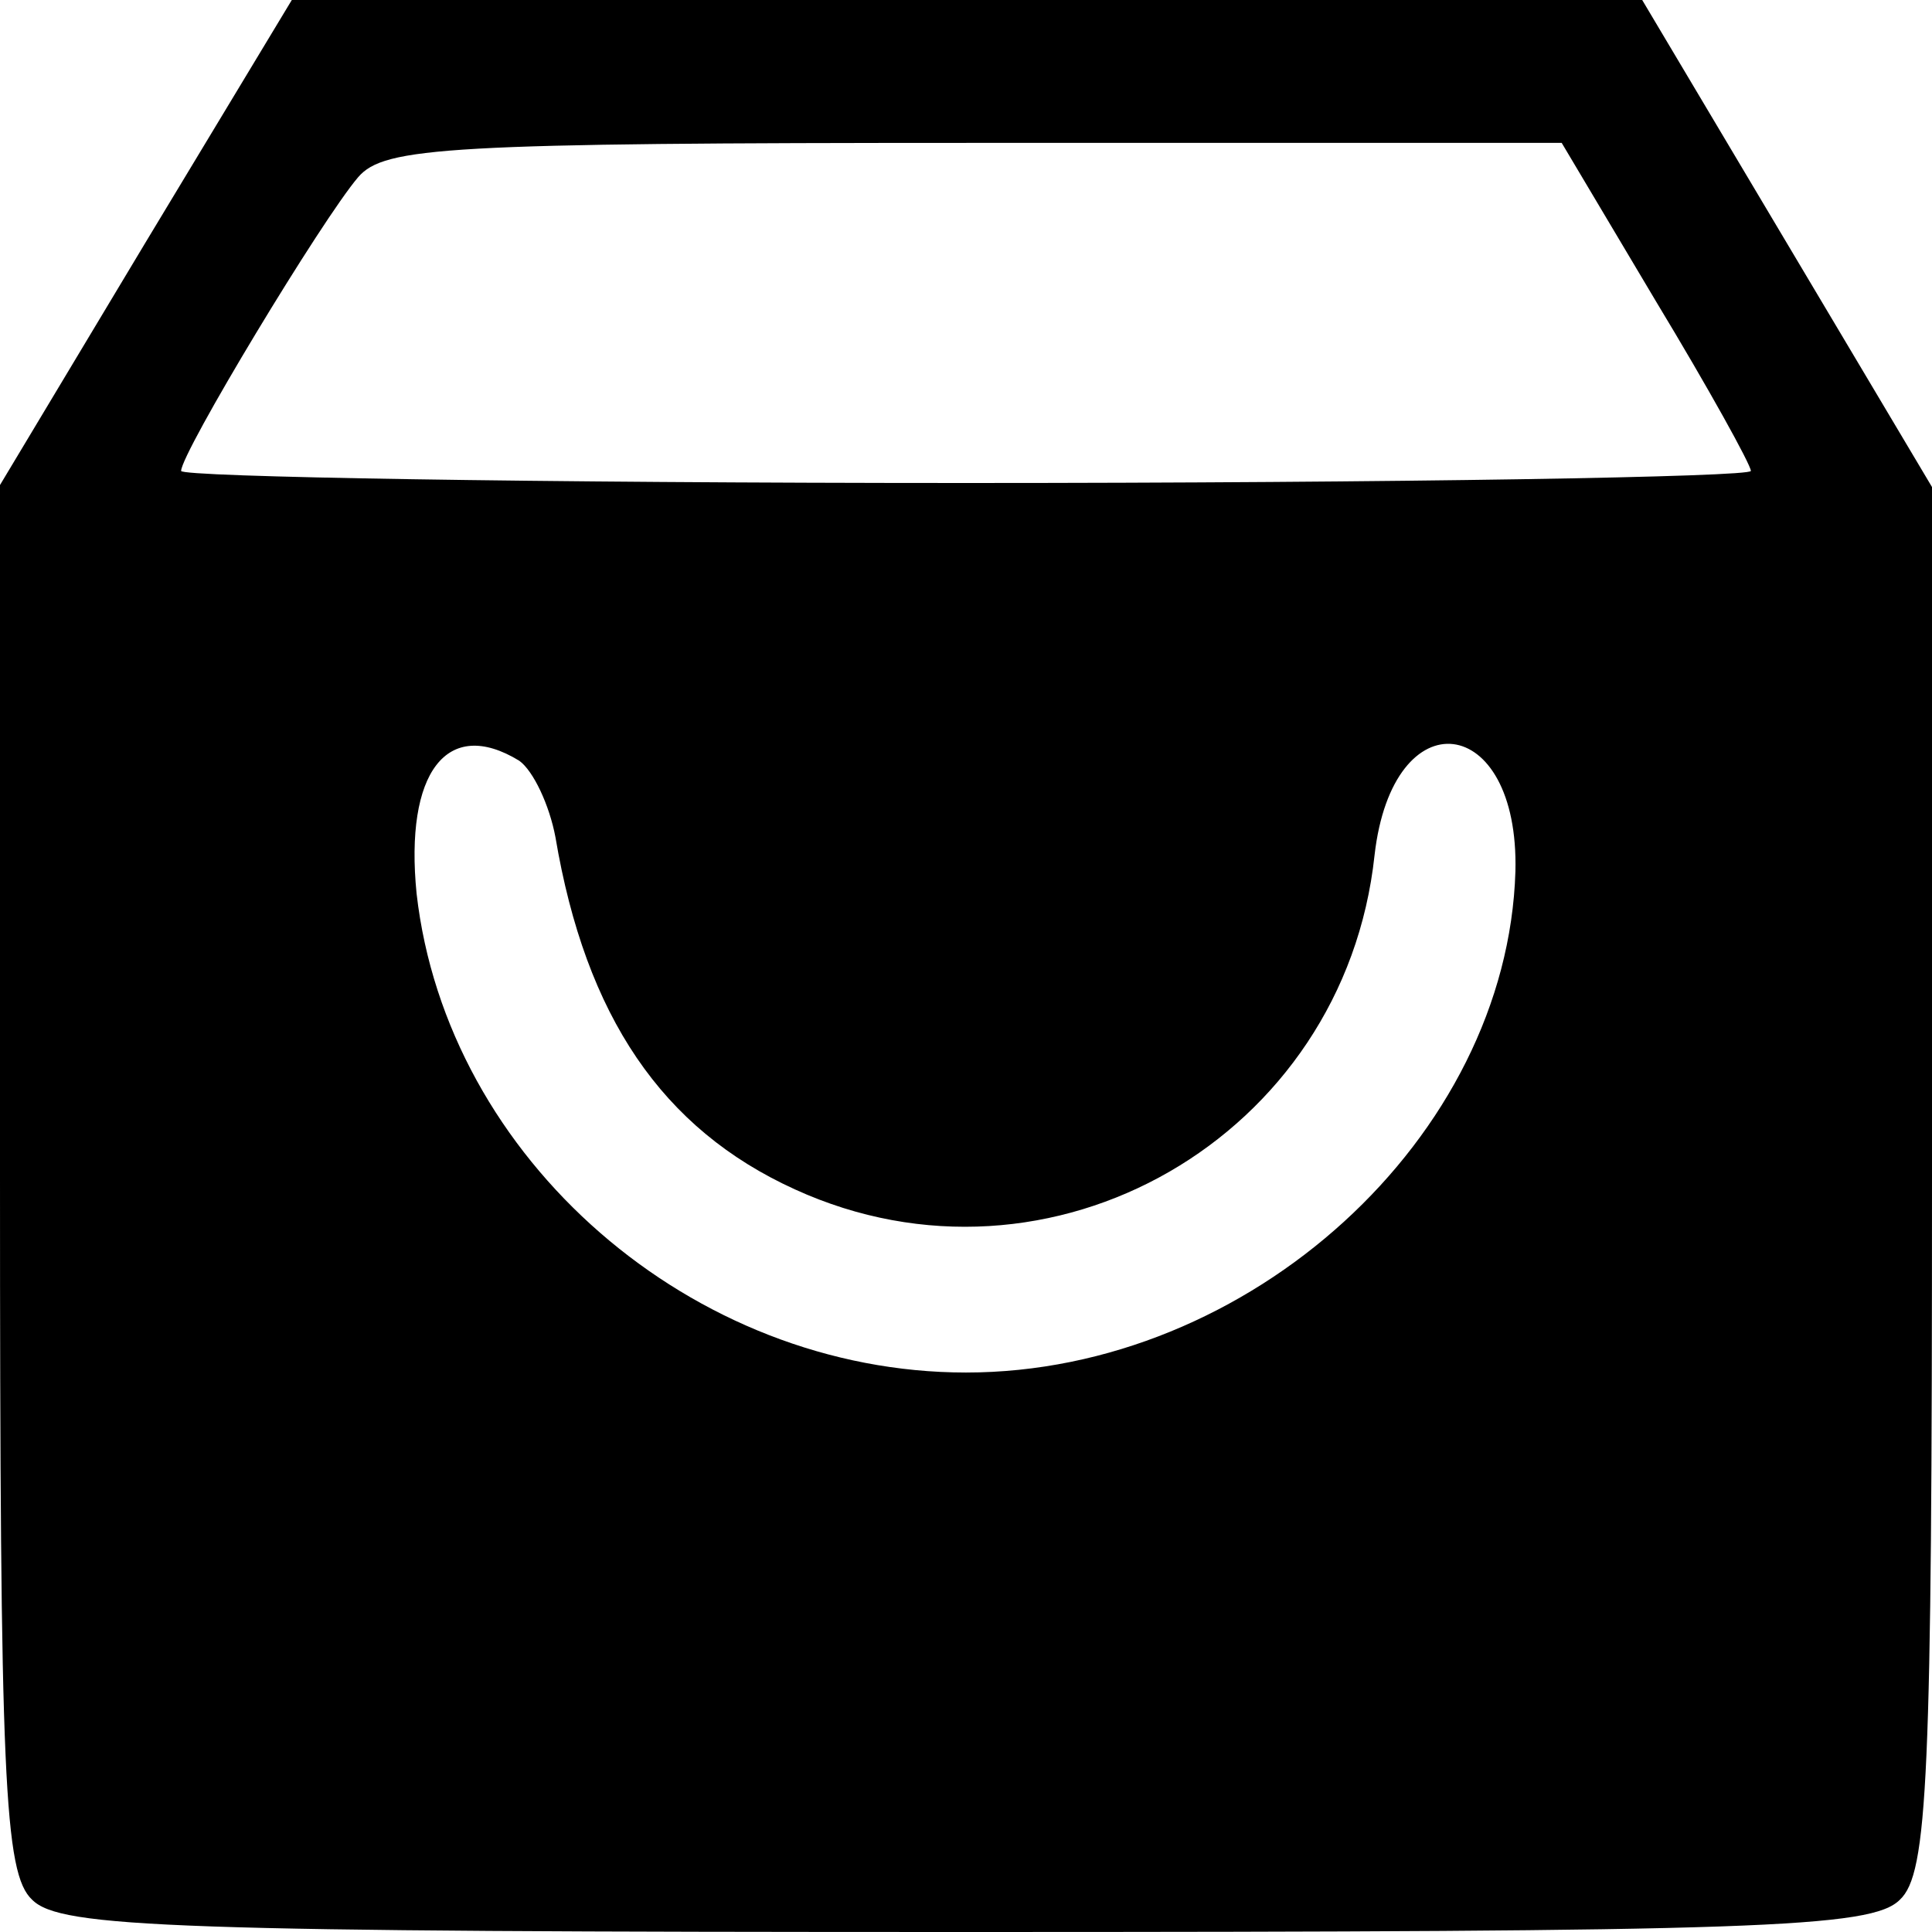
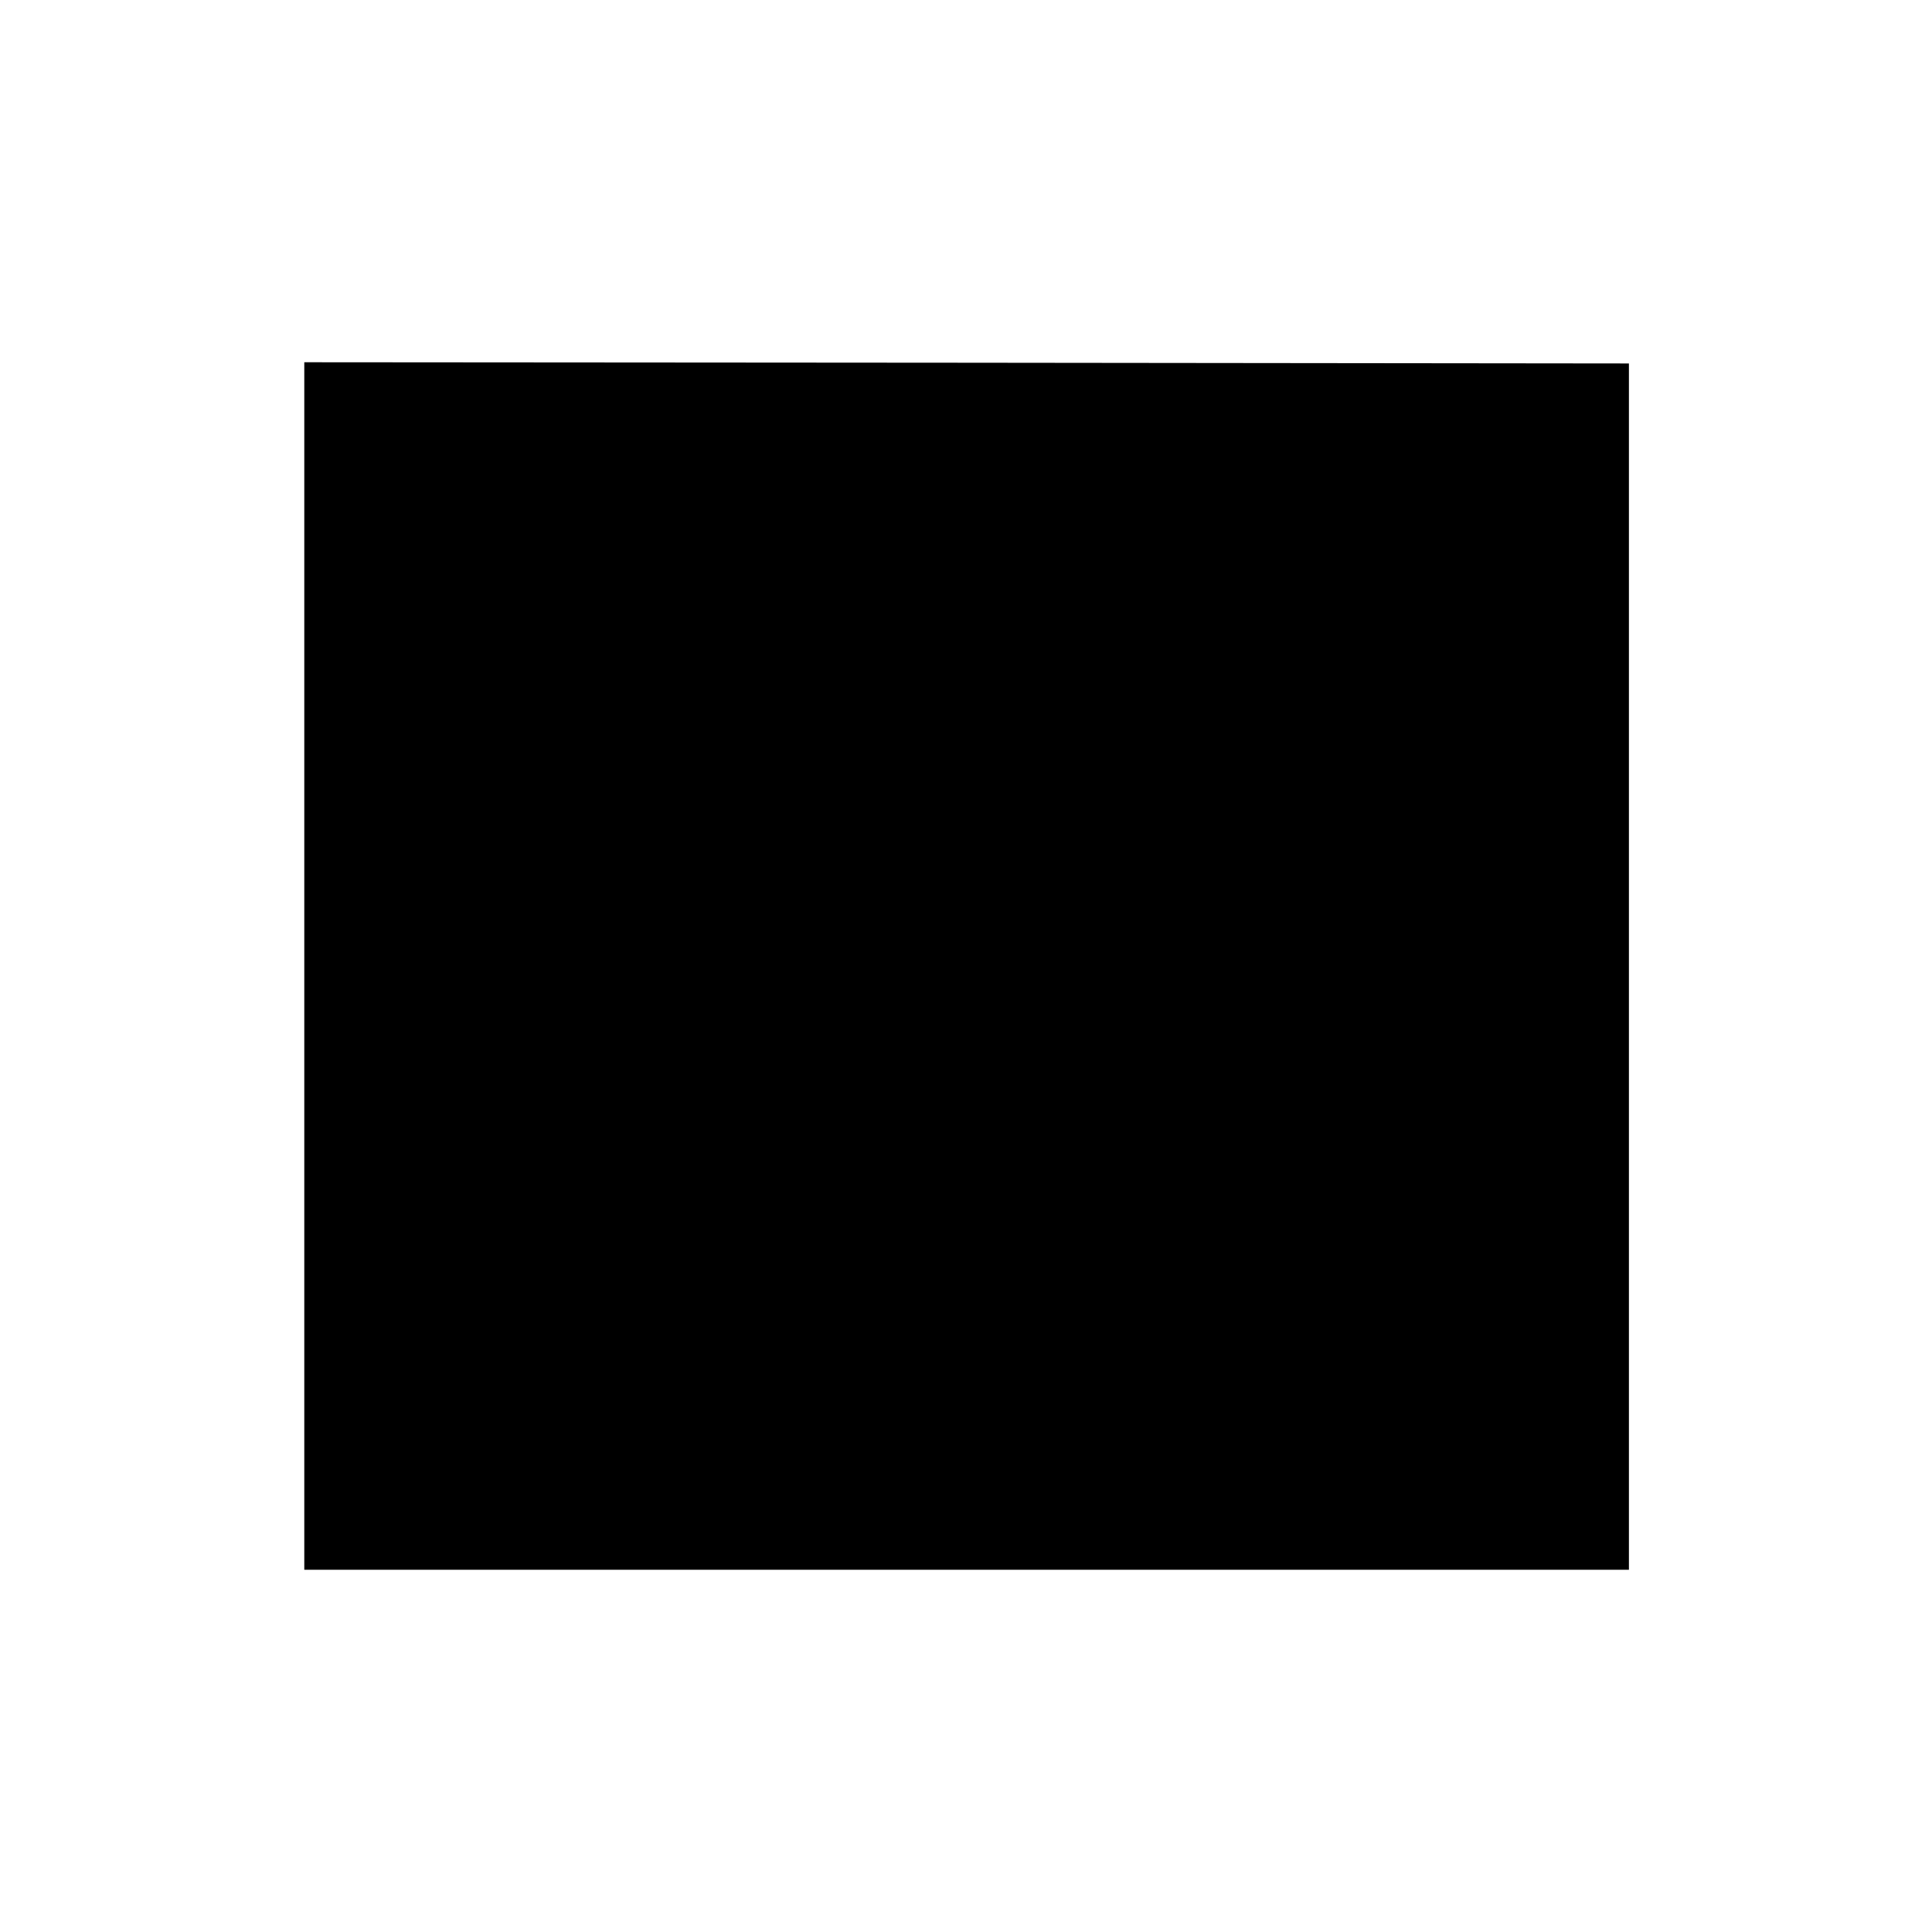
- <svg xmlns="http://www.w3.org/2000/svg" version="1.0" width="96pt" height="96pt" viewBox="0 0 96 96" preserveAspectRatio="xMidYMid meet">
-   <g transform="translate(0,96) scale(0.1,-0.1)" fill="#000000" stroke="none">
-     <path d="M72 839 l-72 -120 0 -344 c0 -299 2 -346 16 -359 14 -14 70 -16 464 -16 394 0 450 2 464 16 14 13 16 60 16 359 l0 343 -72 121 -72 121 -336 0 -335 0 -73 -121z m751 -29 c26 -43 47 -81 47 -84 0 -3 -175 -6 -390 -6 -214 0 -390 3 -390 6 0 9 70 125 88 146 13 15 44 17 306 17 l292 0 47 -79z m-565 -228 c7 -5 15 -22 18 -38 15 -89 53 -145 119 -175 127 -58 273 26 288 166 9 79 72 71 70 -8 -4 -132 -132 -249 -273 -249 -136 0 -258 106 -273 238 -6 60 15 88 51 66z" />
+ <svg xmlns="http://www.w3.org/2000/svg" version="1.0" width="800pt" height="800pt" viewBox="0 0 800 800" preserveAspectRatio="xMidYMid meet">
+   <g transform="translate(0,800) scale(0.1,-0.1)" fill="#000000" stroke="none">
+     <path d="M1260 4000 l0 -2500 2743 0 2742 0 0 2498 0 2497 -2743 3 -2742 2 0 -2500z" />
  </g>
</svg>
